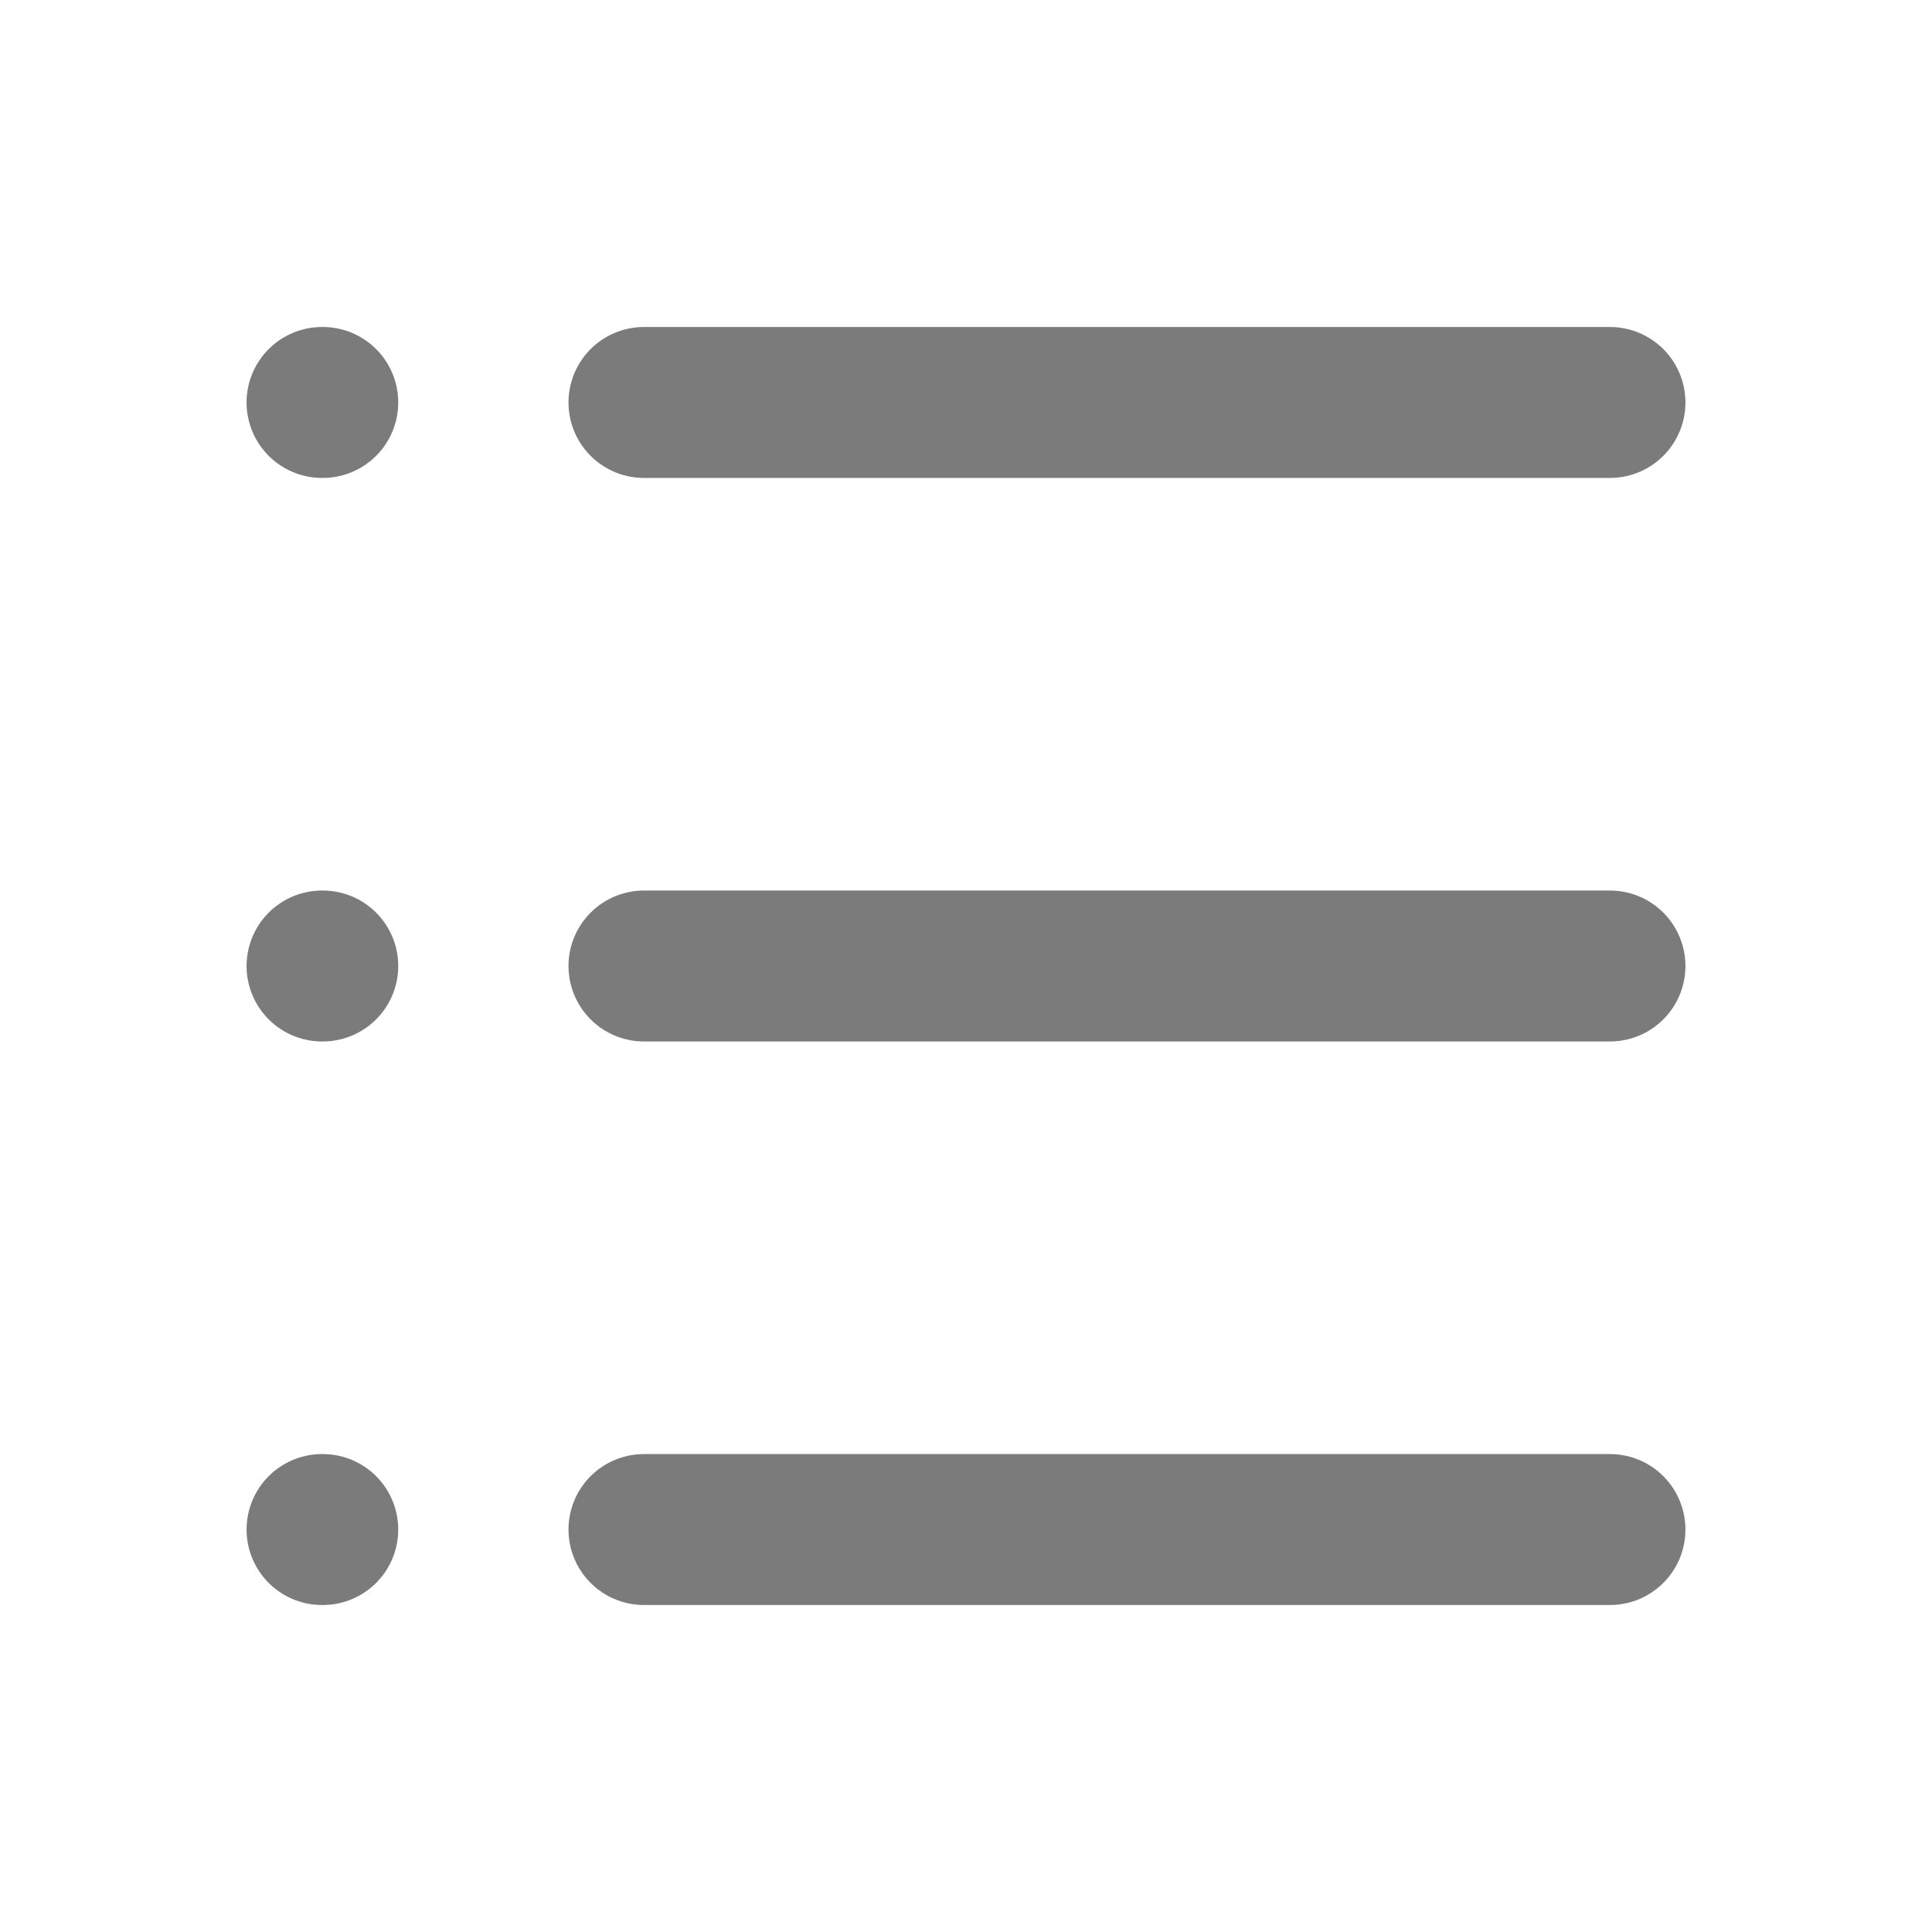
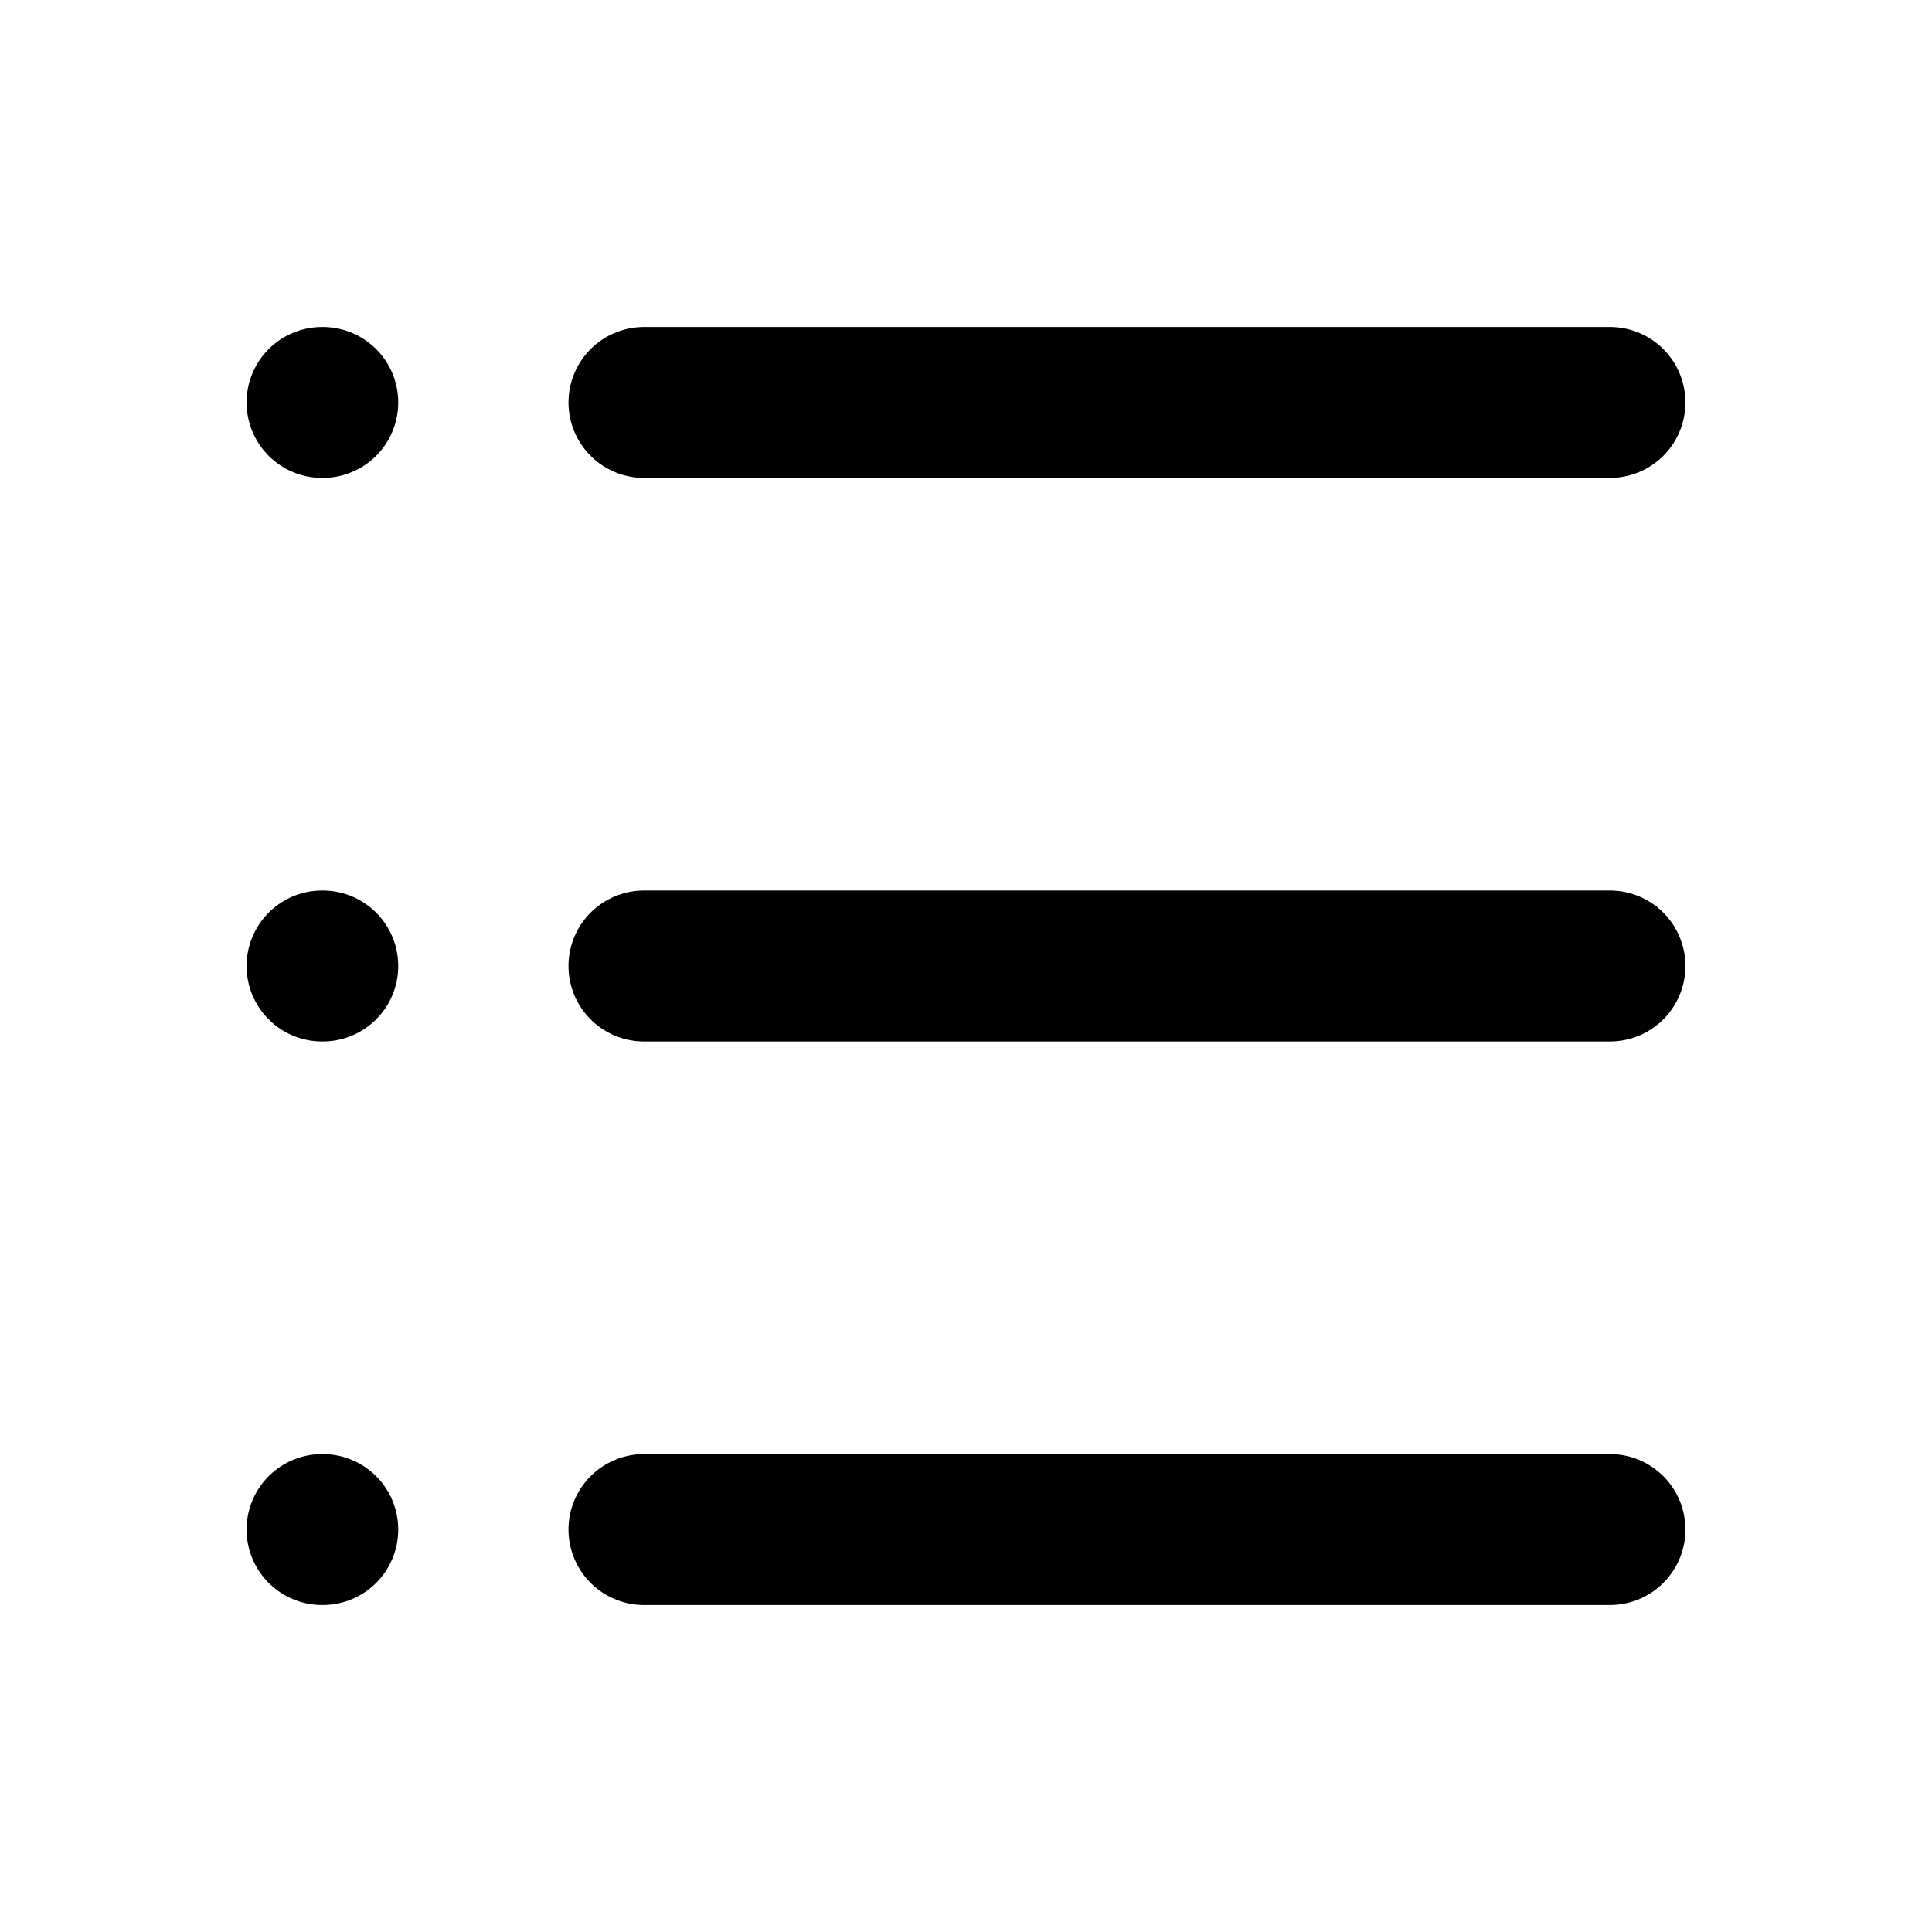
<svg xmlns="http://www.w3.org/2000/svg" width="16" height="16" viewBox="0 0 16 16" fill="none">
-   <path d="M5.333 3.333H13.333" stroke="#7B7B7B" stroke-width="1.25" stroke-linecap="round" />
-   <path d="M2.667 3.333H2.673" stroke="#7B7B7B" stroke-width="1.25" stroke-linecap="round" stroke-linejoin="round" />
-   <path d="M2.667 8H2.673" stroke="#7B7B7B" stroke-width="1.25" stroke-linecap="round" stroke-linejoin="round" />
-   <path d="M2.667 12.667H2.673" stroke="#7B7B7B" stroke-width="1.25" stroke-linecap="round" stroke-linejoin="round" />
-   <path d="M5.333 8H13.333" stroke="#7B7B7B" stroke-width="1.25" stroke-linecap="round" />
-   <path d="M5.333 12.667H13.333" stroke="#7B7B7B" stroke-width="1.25" stroke-linecap="round" />
+   <path d="M5.333 3.333H13.333" stroke="currentColor" stroke-width="1.25" stroke-linecap="round" />
+   <path d="M2.667 3.333H2.673" stroke="currentColor" stroke-width="1.25" stroke-linecap="round" stroke-linejoin="round" />
+   <path d="M2.667 8H2.673" stroke="currentColor" stroke-width="1.25" stroke-linecap="round" stroke-linejoin="round" />
+   <path d="M2.667 12.667H2.673" stroke="currentColor" stroke-width="1.25" stroke-linecap="round" stroke-linejoin="round" />
+   <path d="M5.333 8H13.333" stroke="currentColor" stroke-width="1.25" stroke-linecap="round" />
+   <path d="M5.333 12.667H13.333" stroke="currentColor" stroke-width="1.25" stroke-linecap="round" />
</svg>
